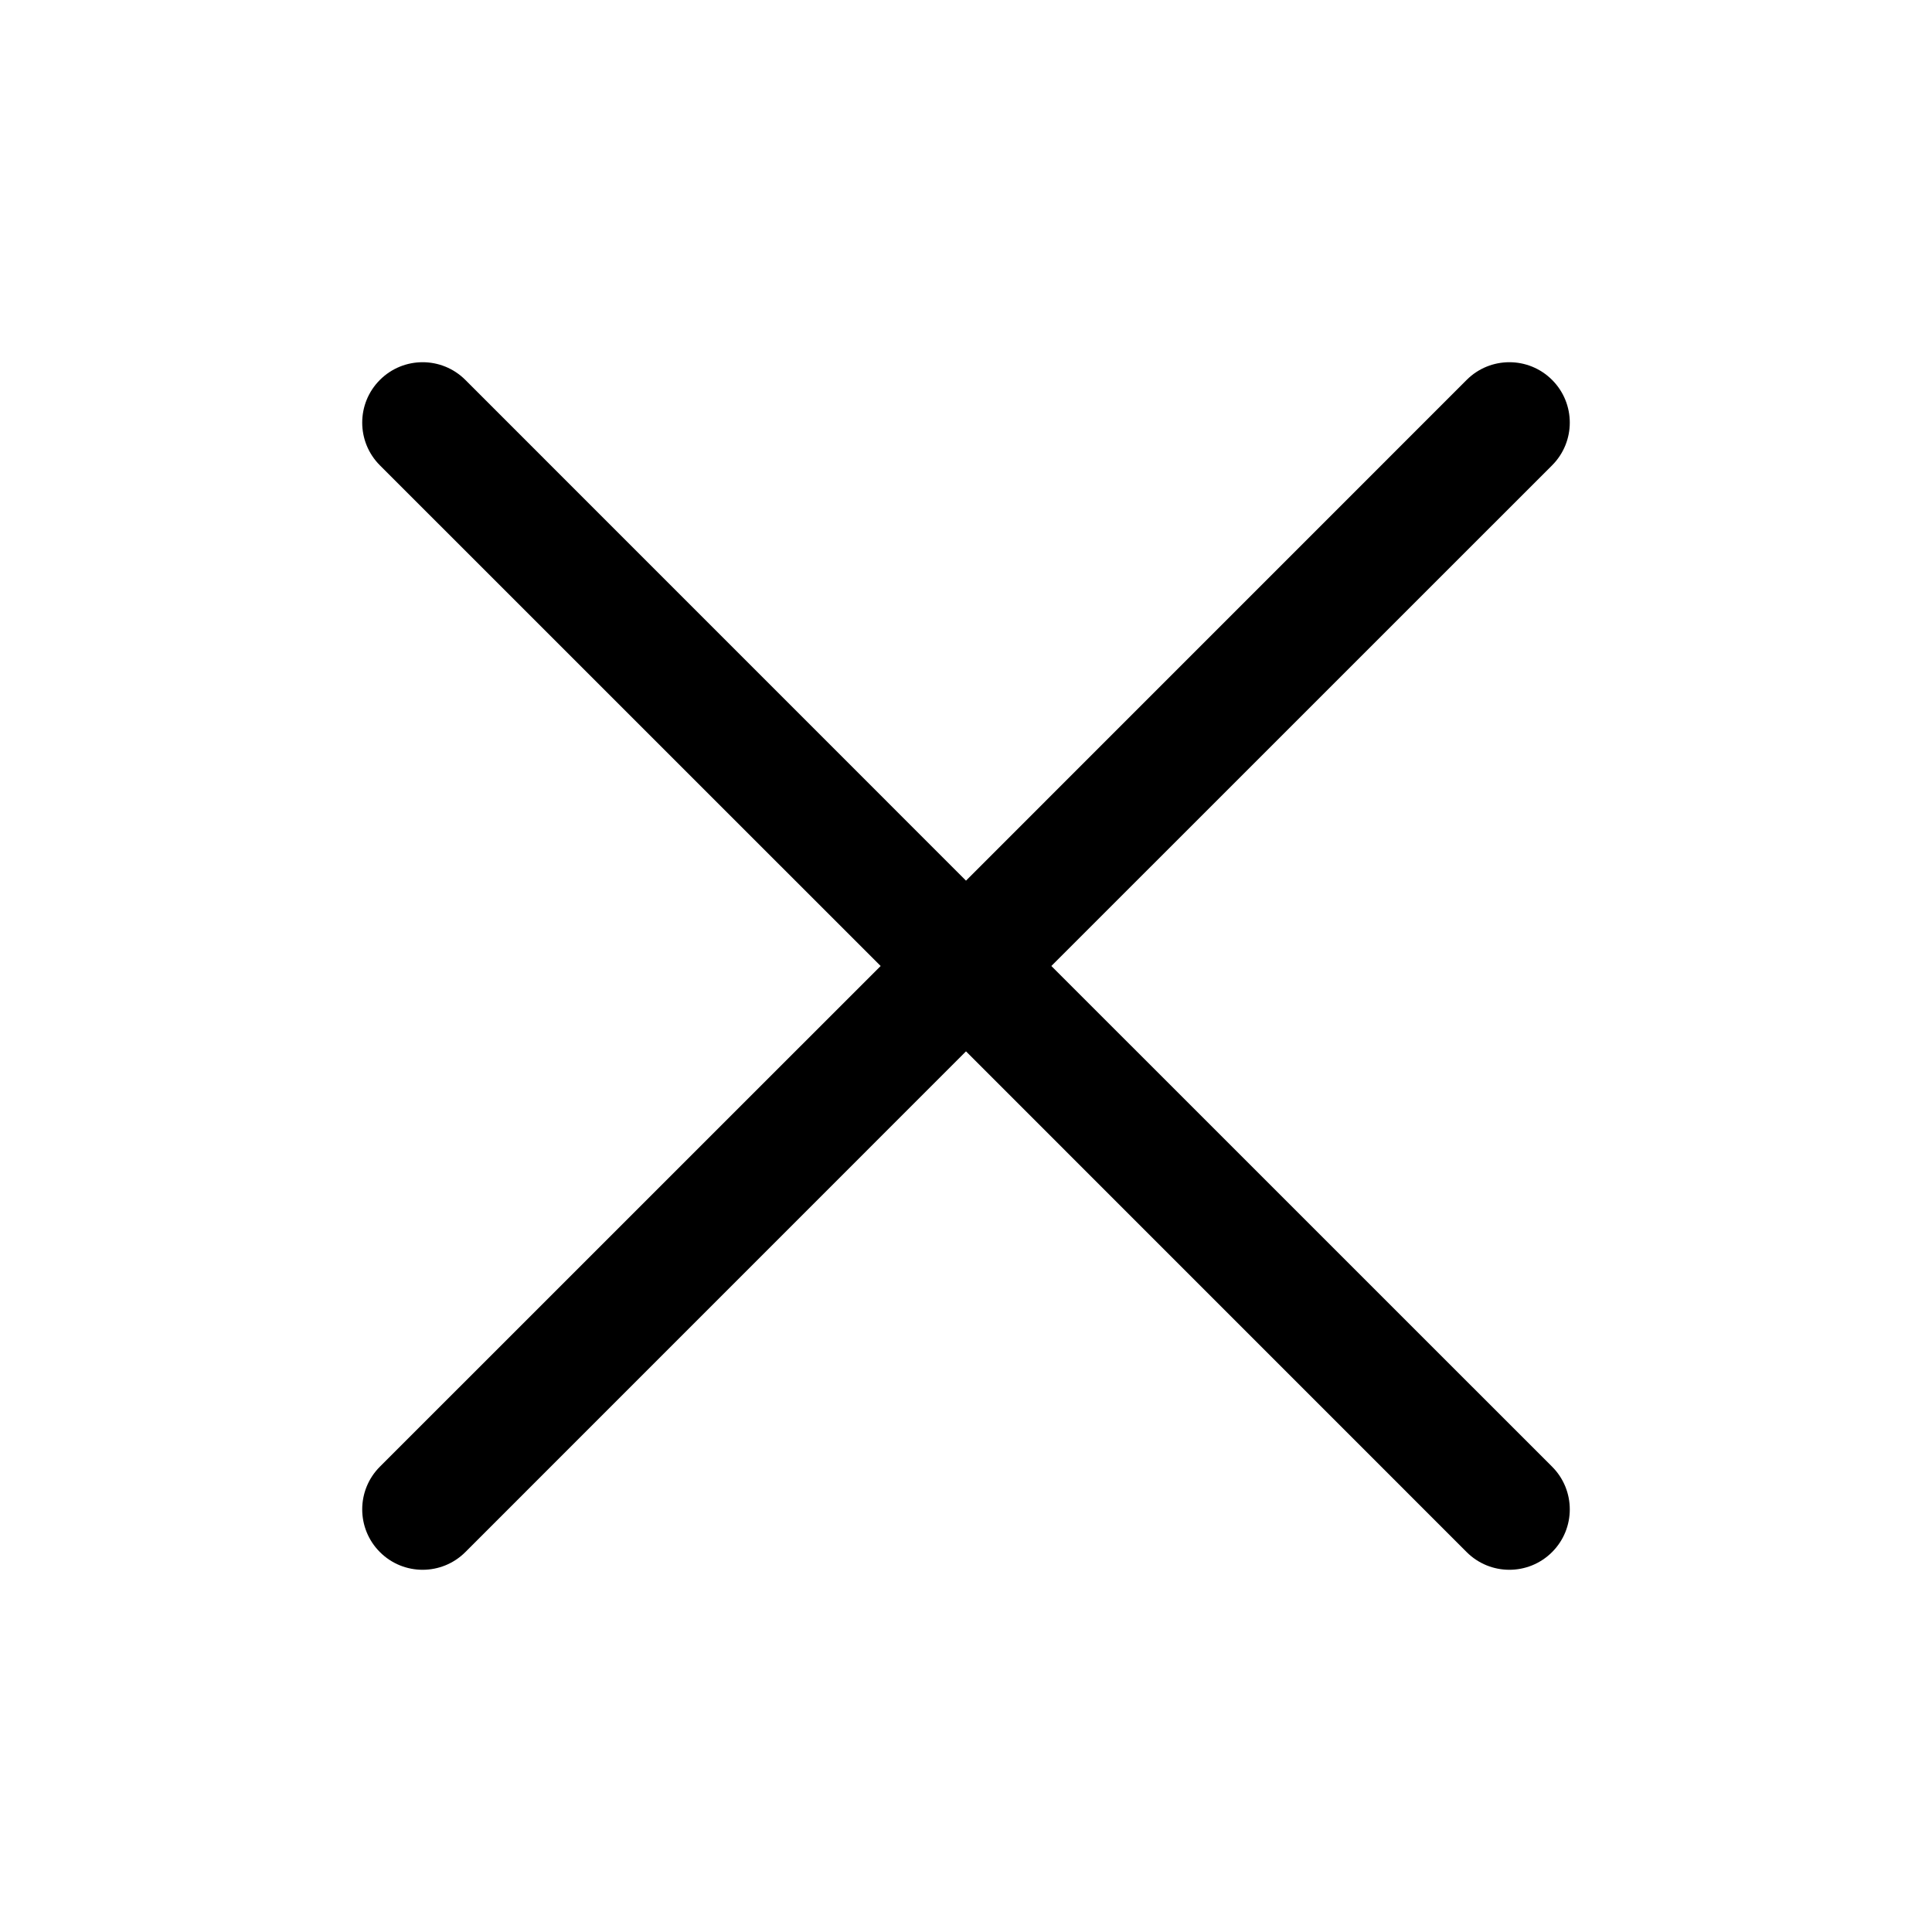
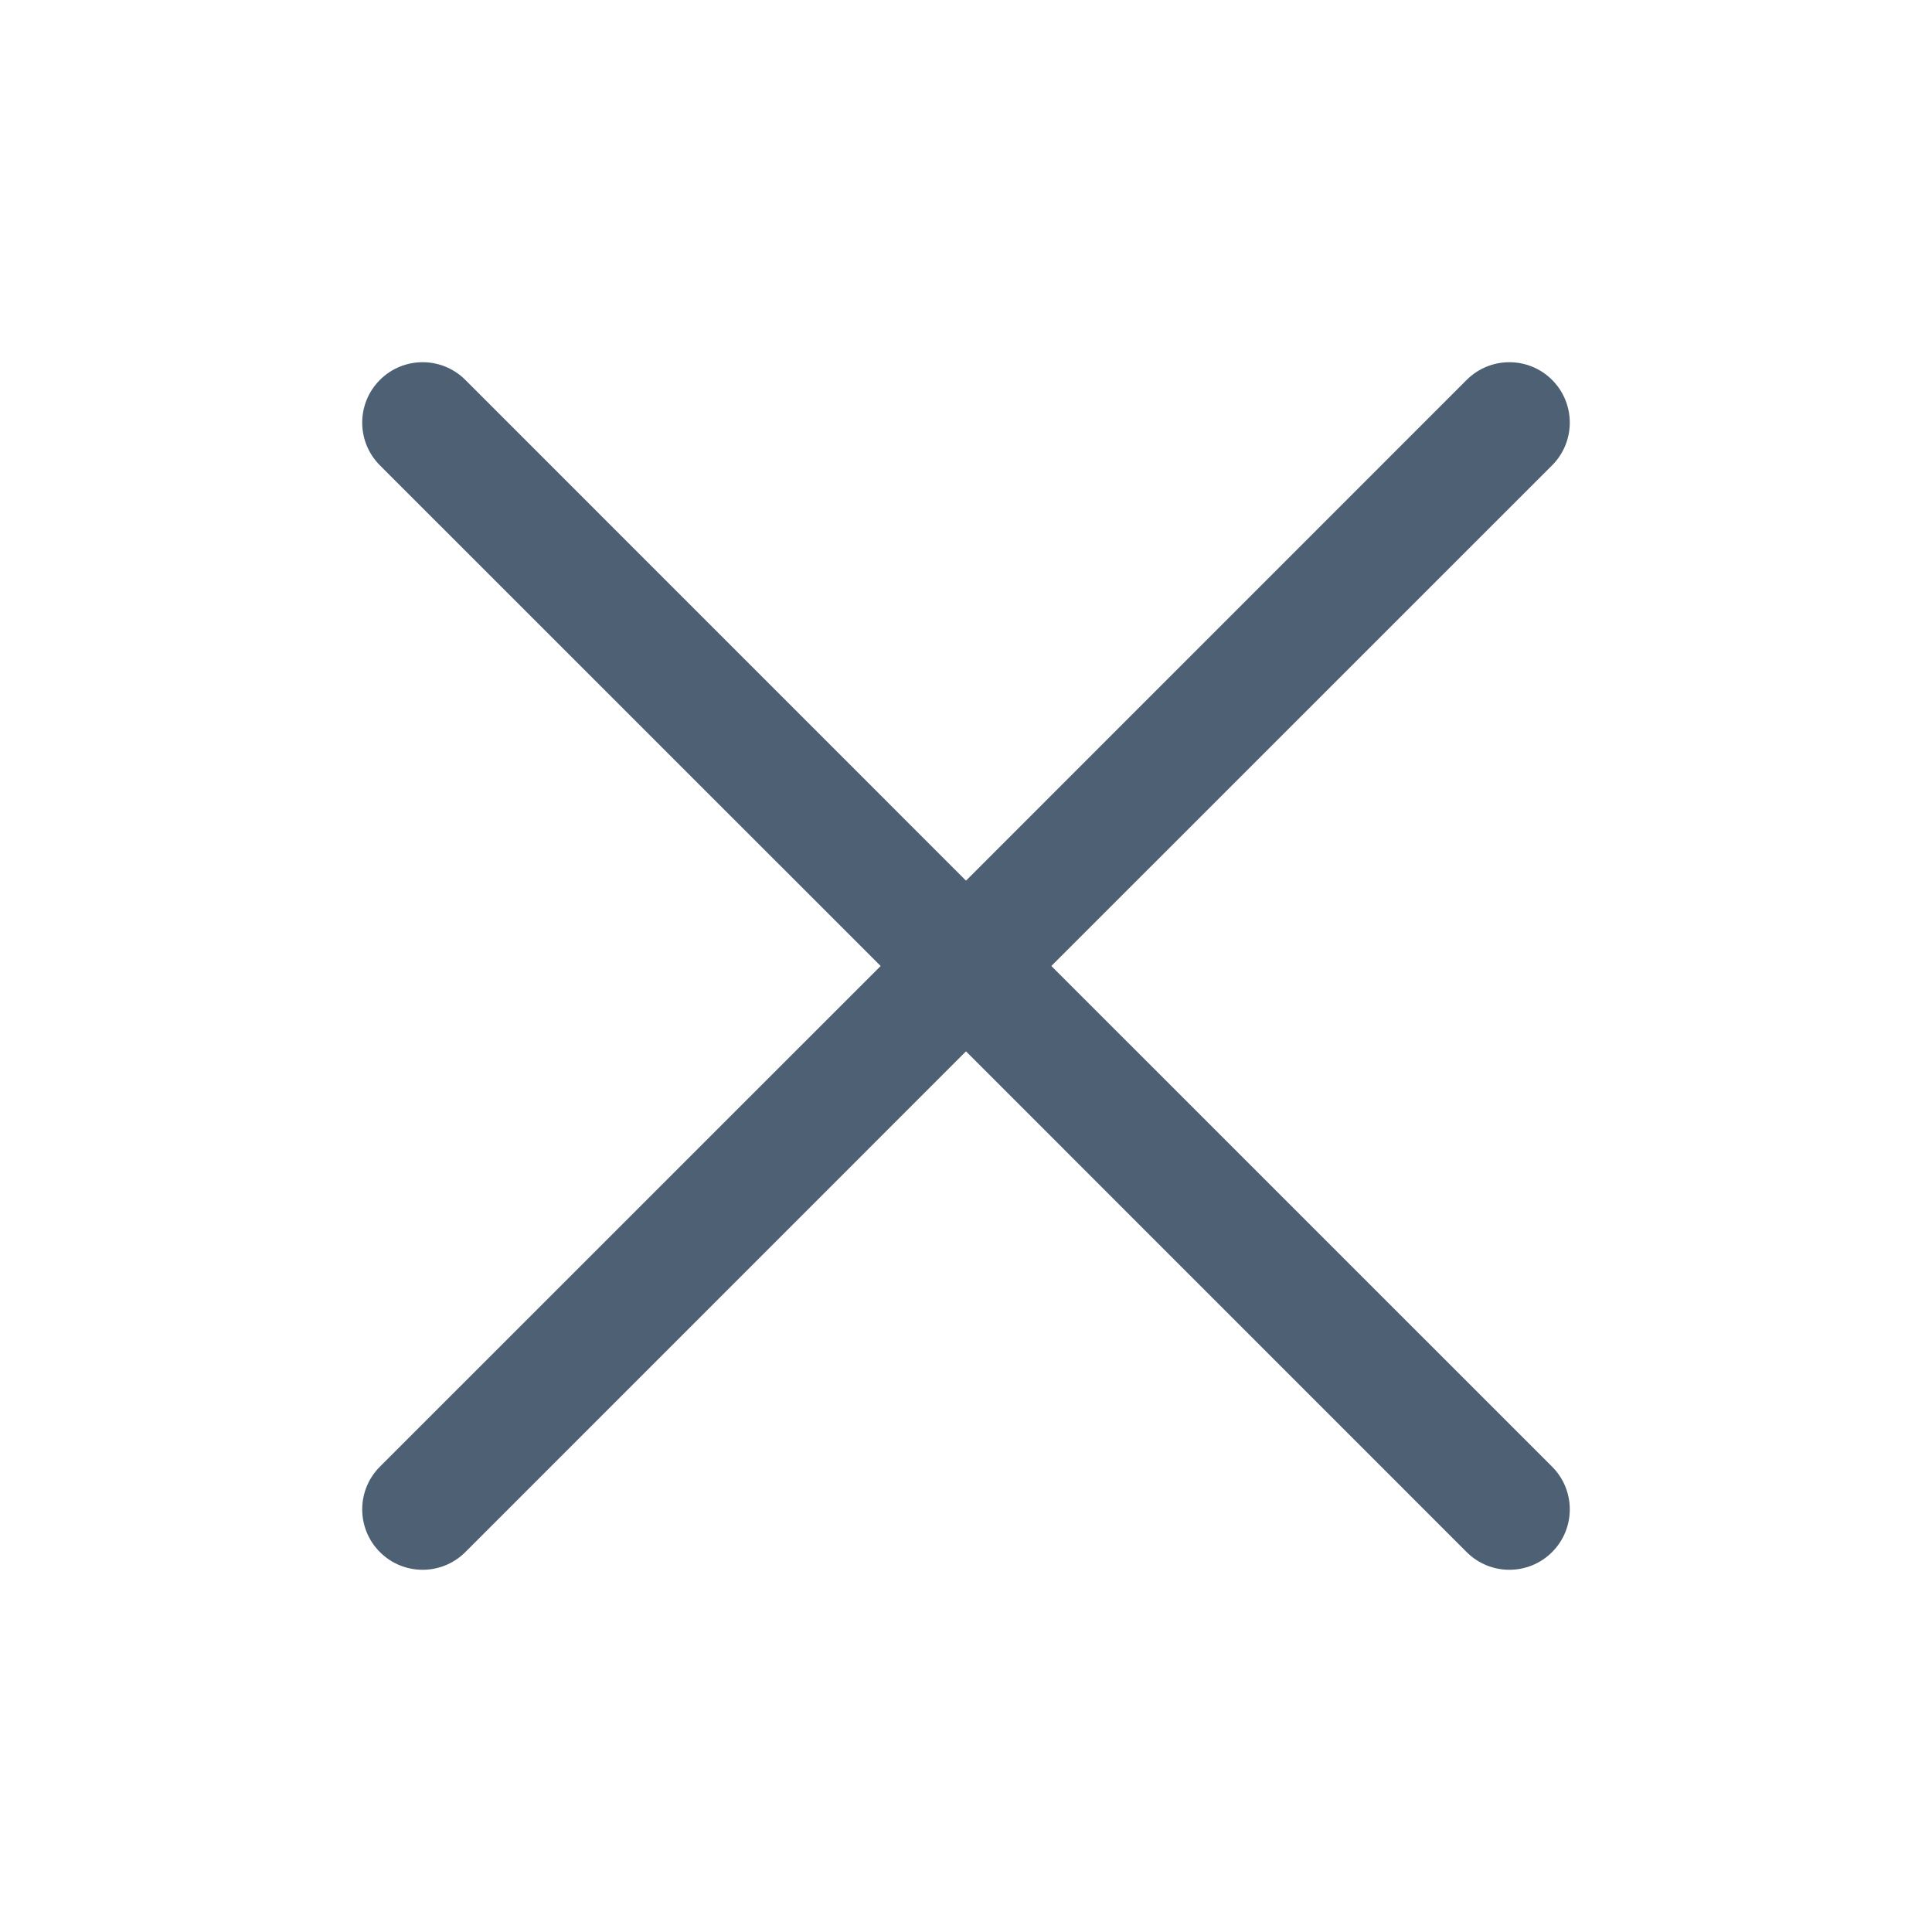
- <svg xmlns="http://www.w3.org/2000/svg" width="32" height="32" fill="#000000" viewBox="0 0 256 256">
+ <svg xmlns="http://www.w3.org/2000/svg" width="24" height="24" fill="#4e6074" viewBox="0 0 256 256">
  <path d="M205.66,194.34a8,8,0,0,1-11.32,11.32L128,139.31,61.66,205.66a8,8,0,0,1-11.32-11.32L116.69,128,50.34,61.66A8,8,0,0,1,61.66,50.34L128,116.69l66.34-66.35a8,8,0,0,1,11.32,11.32L139.31,128Z" />
</svg>
